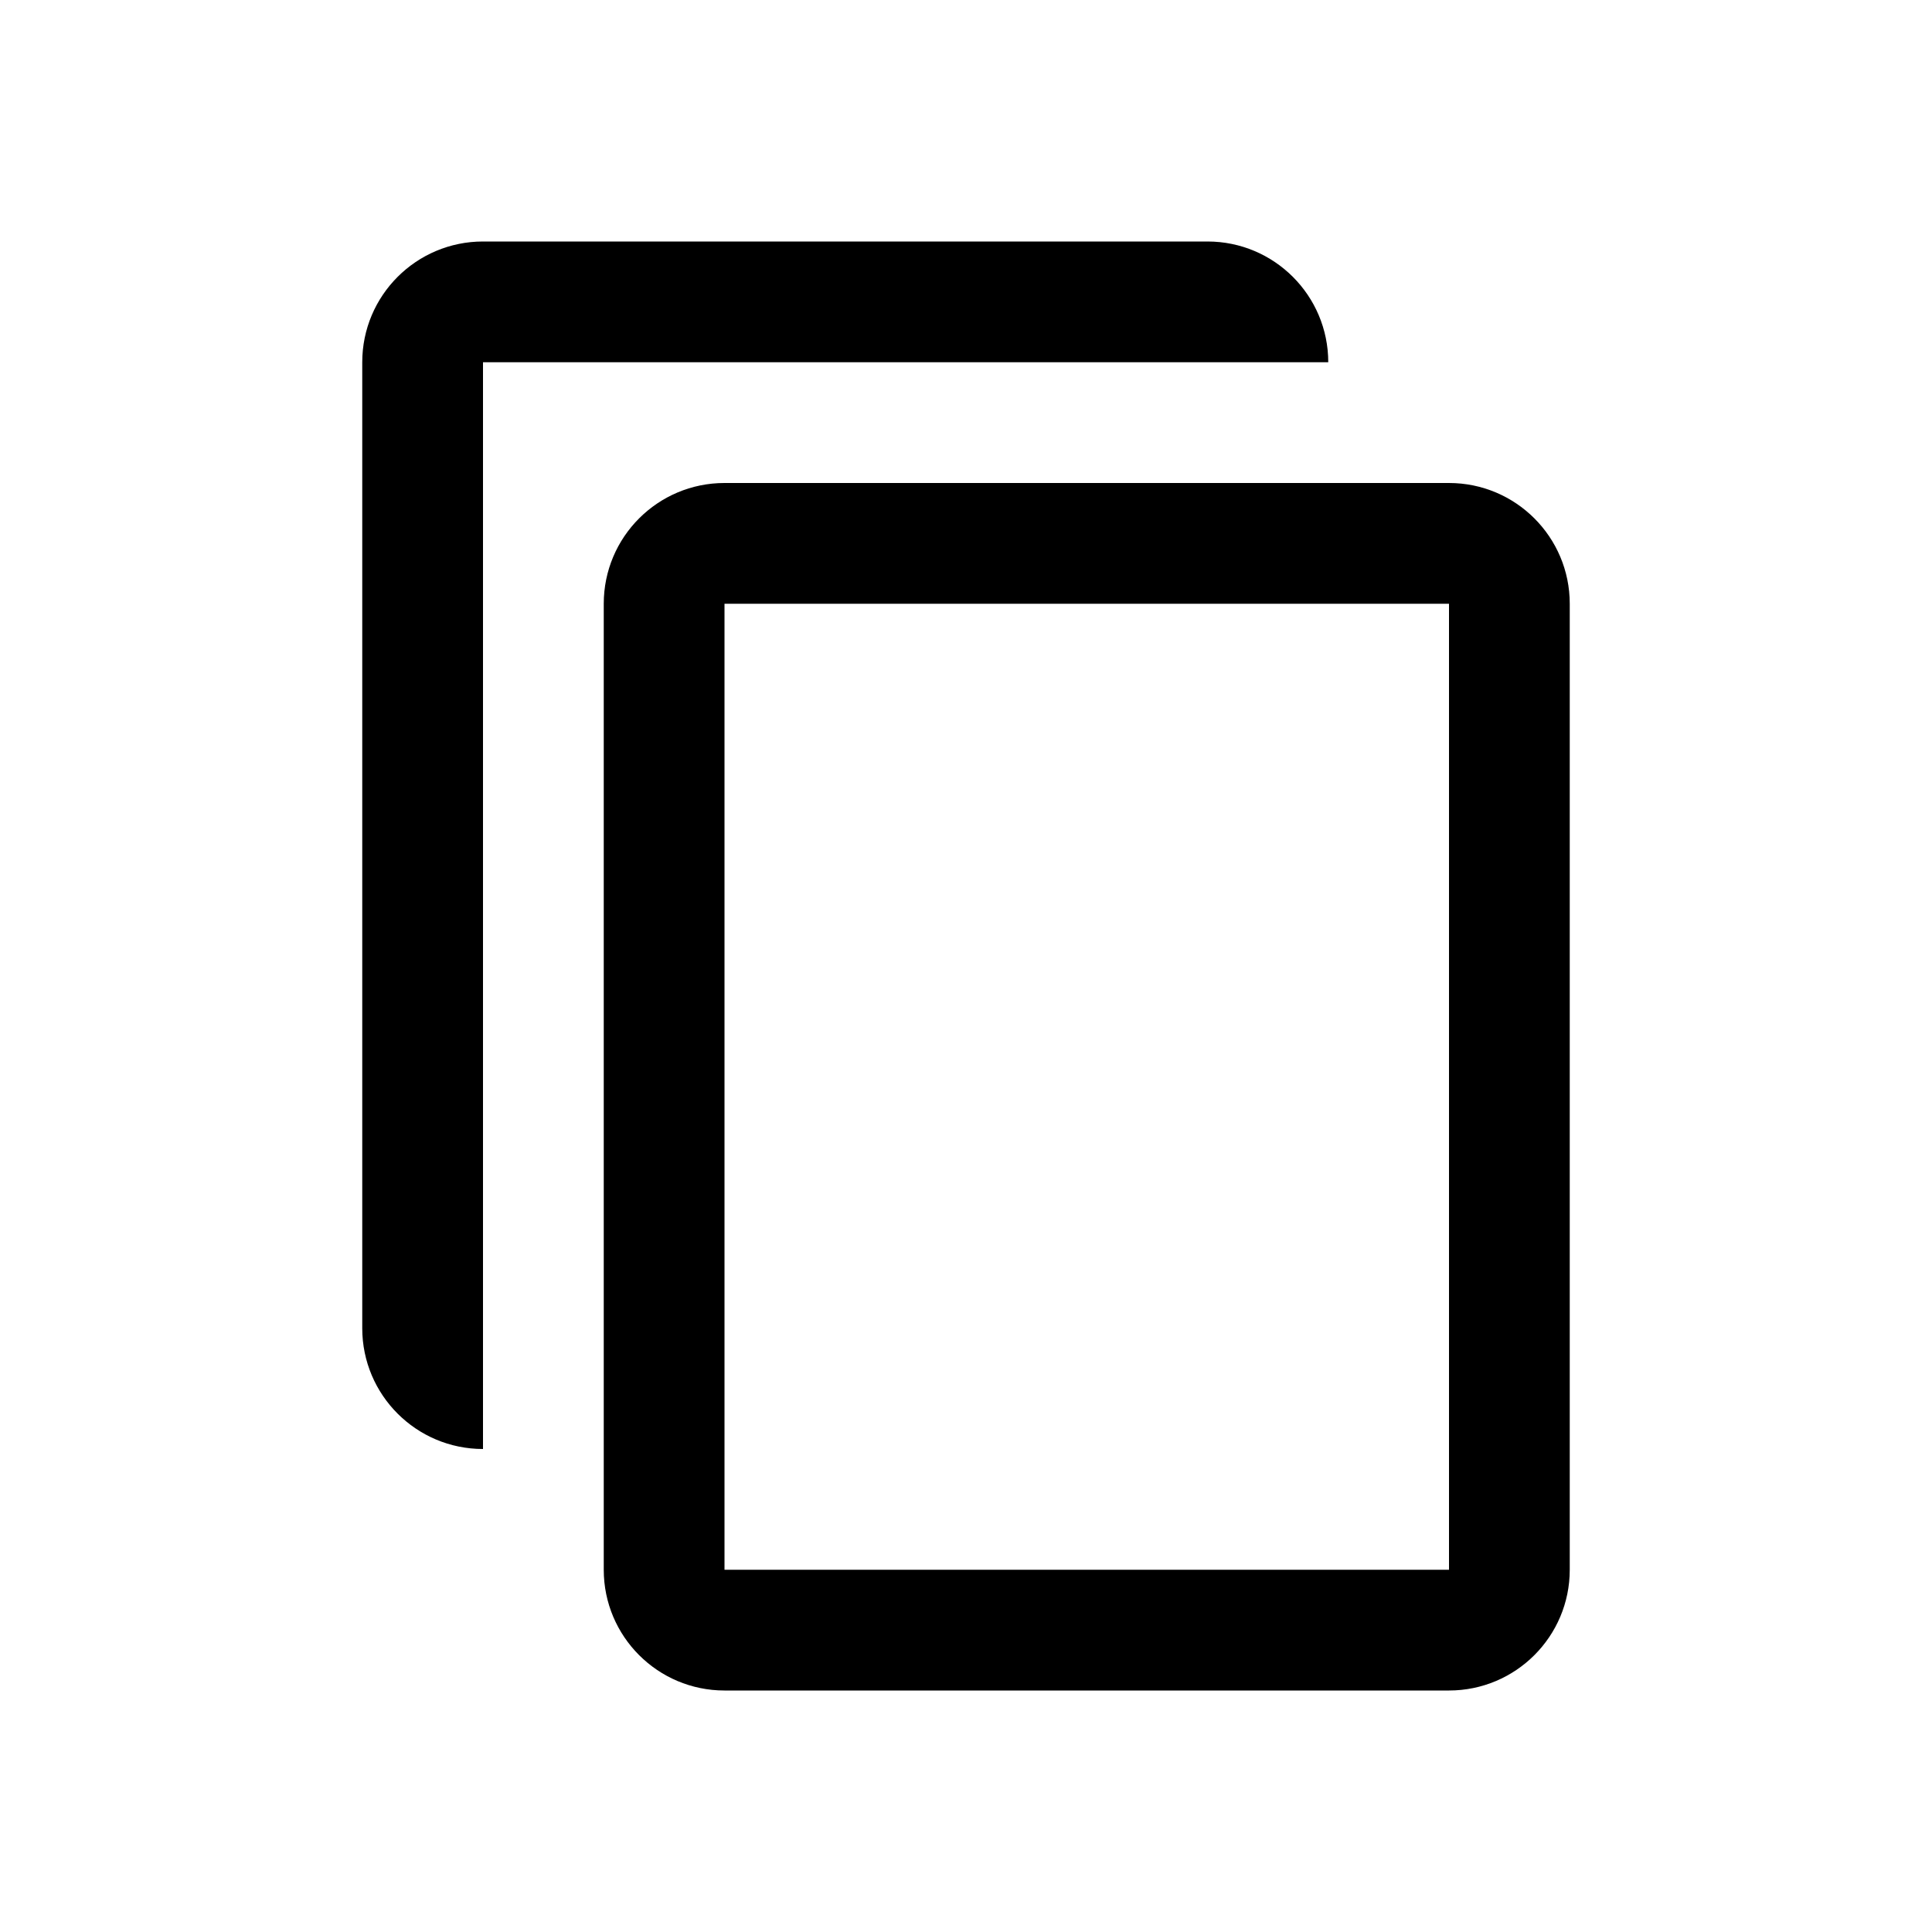
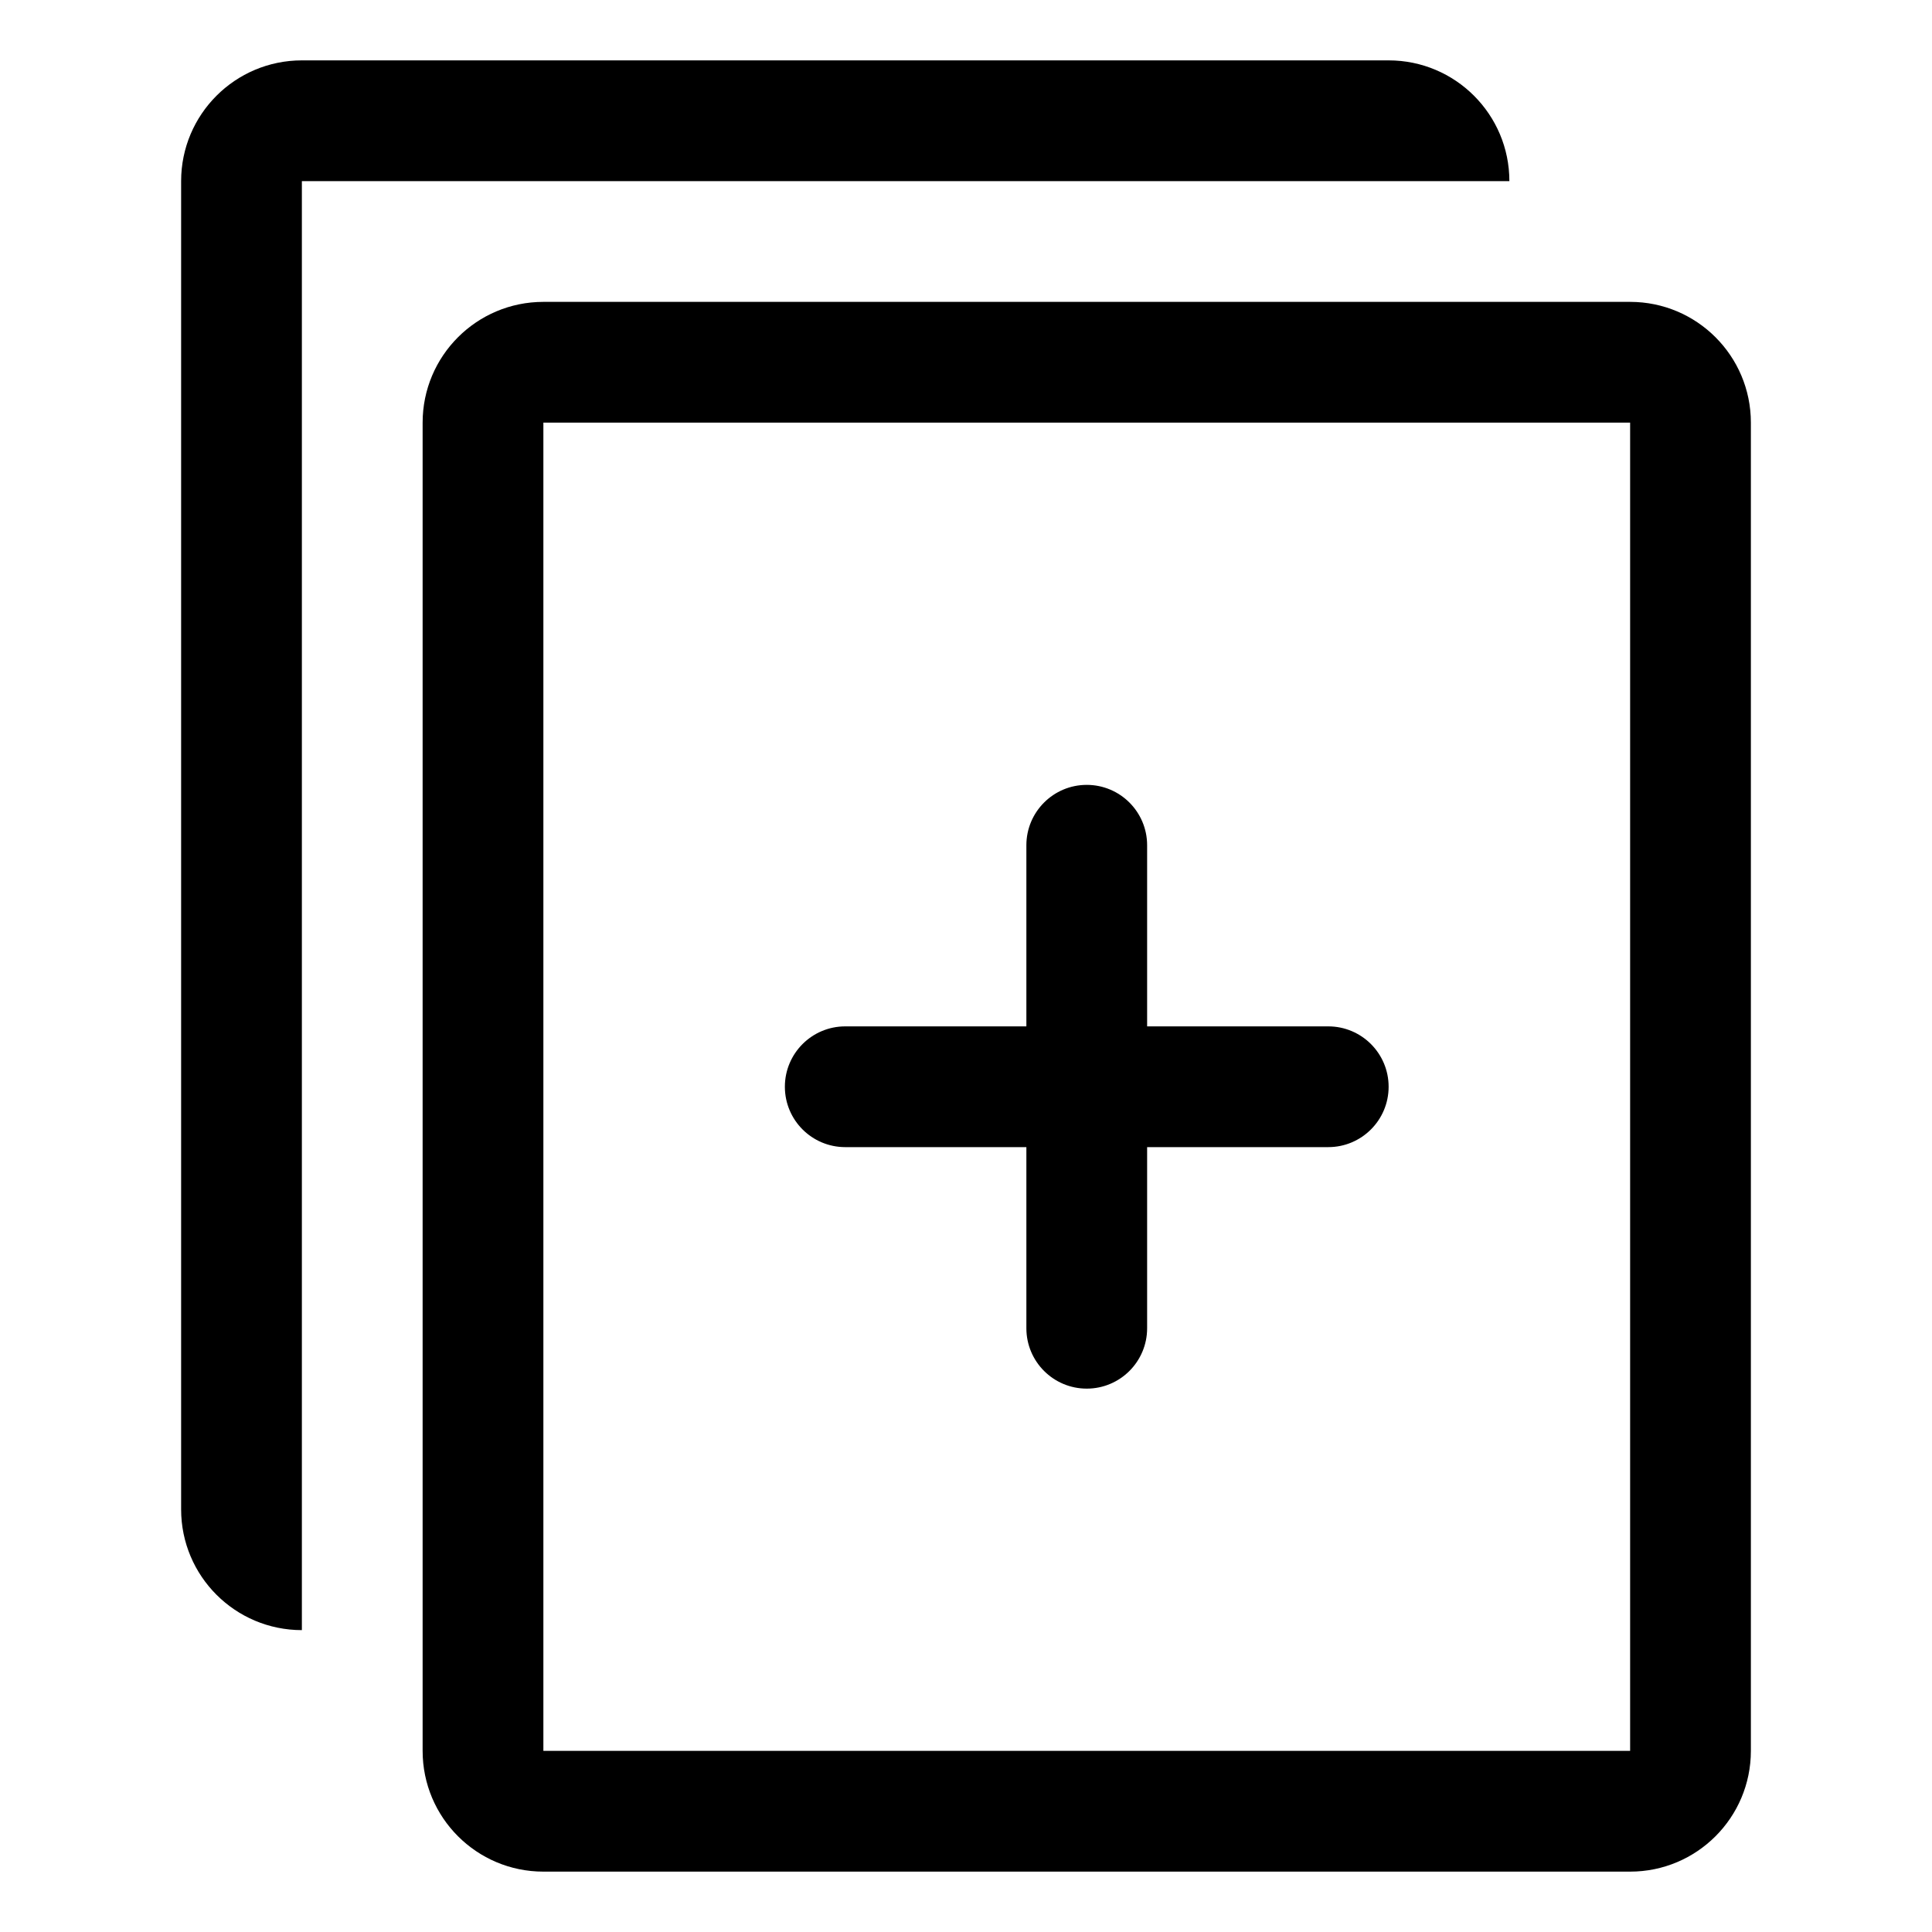
- <svg xmlns="http://www.w3.org/2000/svg" xmlns:xlink="http://www.w3.org/1999/xlink" viewBox="0 0 32 32">
-   <defs>
-     <path id="a" d="M10 24H8a2 2 0 0 1-2-2V6a2 2 0 0 1 2-2h12a2 2 0 0 1 2 2H8v18zV10a2 2 0 0 1 2-2h12a2 2 0 0 1 2 2v16a2 2 0 0 1-2 2H12a2 2 0 0 1-2-2zm2-14v16h12V10z" />
-   </defs>
-   <use xlink:href="#a" fill-rule="evenodd" />
+ <svg xmlns="http://www.w3.org/2000/svg" viewBox="0 0 32 32">
+   <path d="M27 5a2 2 0 0 1 2 2v22a2 2 0 0 1-2 2H9a2 2 0 0 1-2-2V7a2 2 0 0 1 2-2zM9 29h18V7H9zM23 1a2 2 0 0 1 2 2H5v24a2 2 0 0 1-2-2V3a2 2 0 0 1 2-2zm-5 12a1 1 0 0 1 1 1v3h3a1 1 0 1 1 0 2h-3v3a1 1 0 1 1-2 0v-3h-3a1 1 0 1 1 0-2h3v-3a1 1 0 0 1 1-1" />
</svg>
